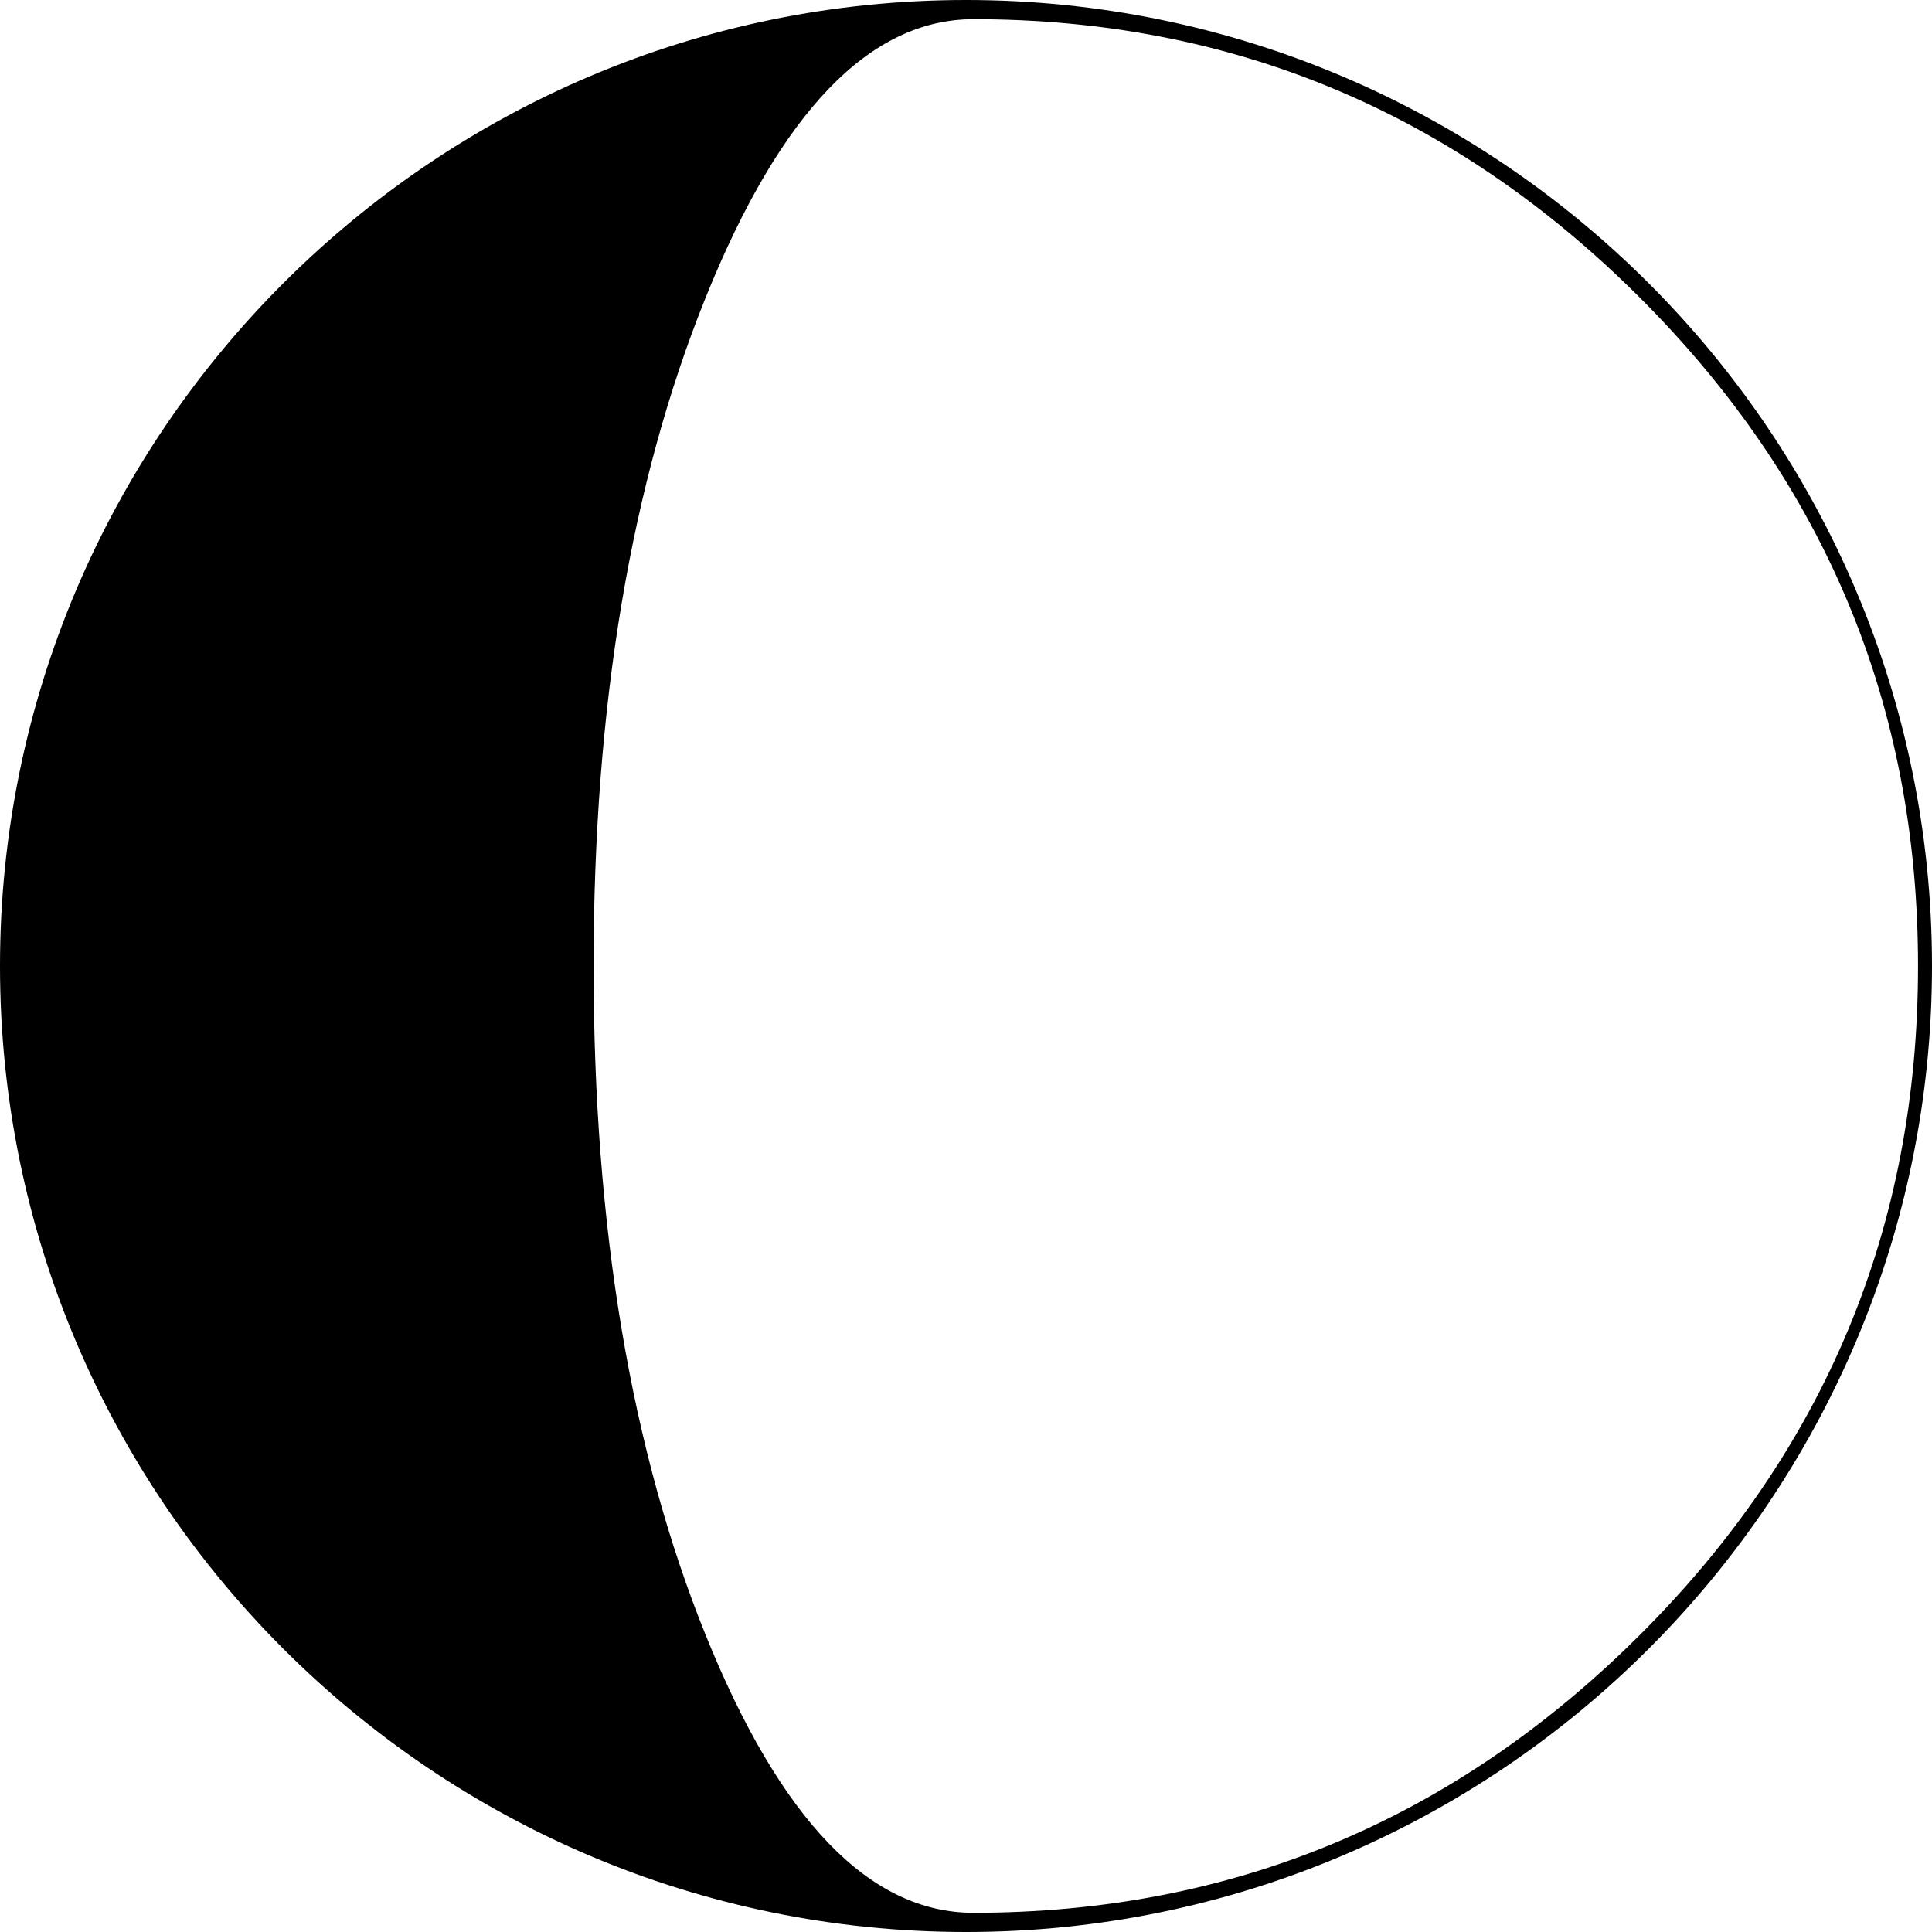
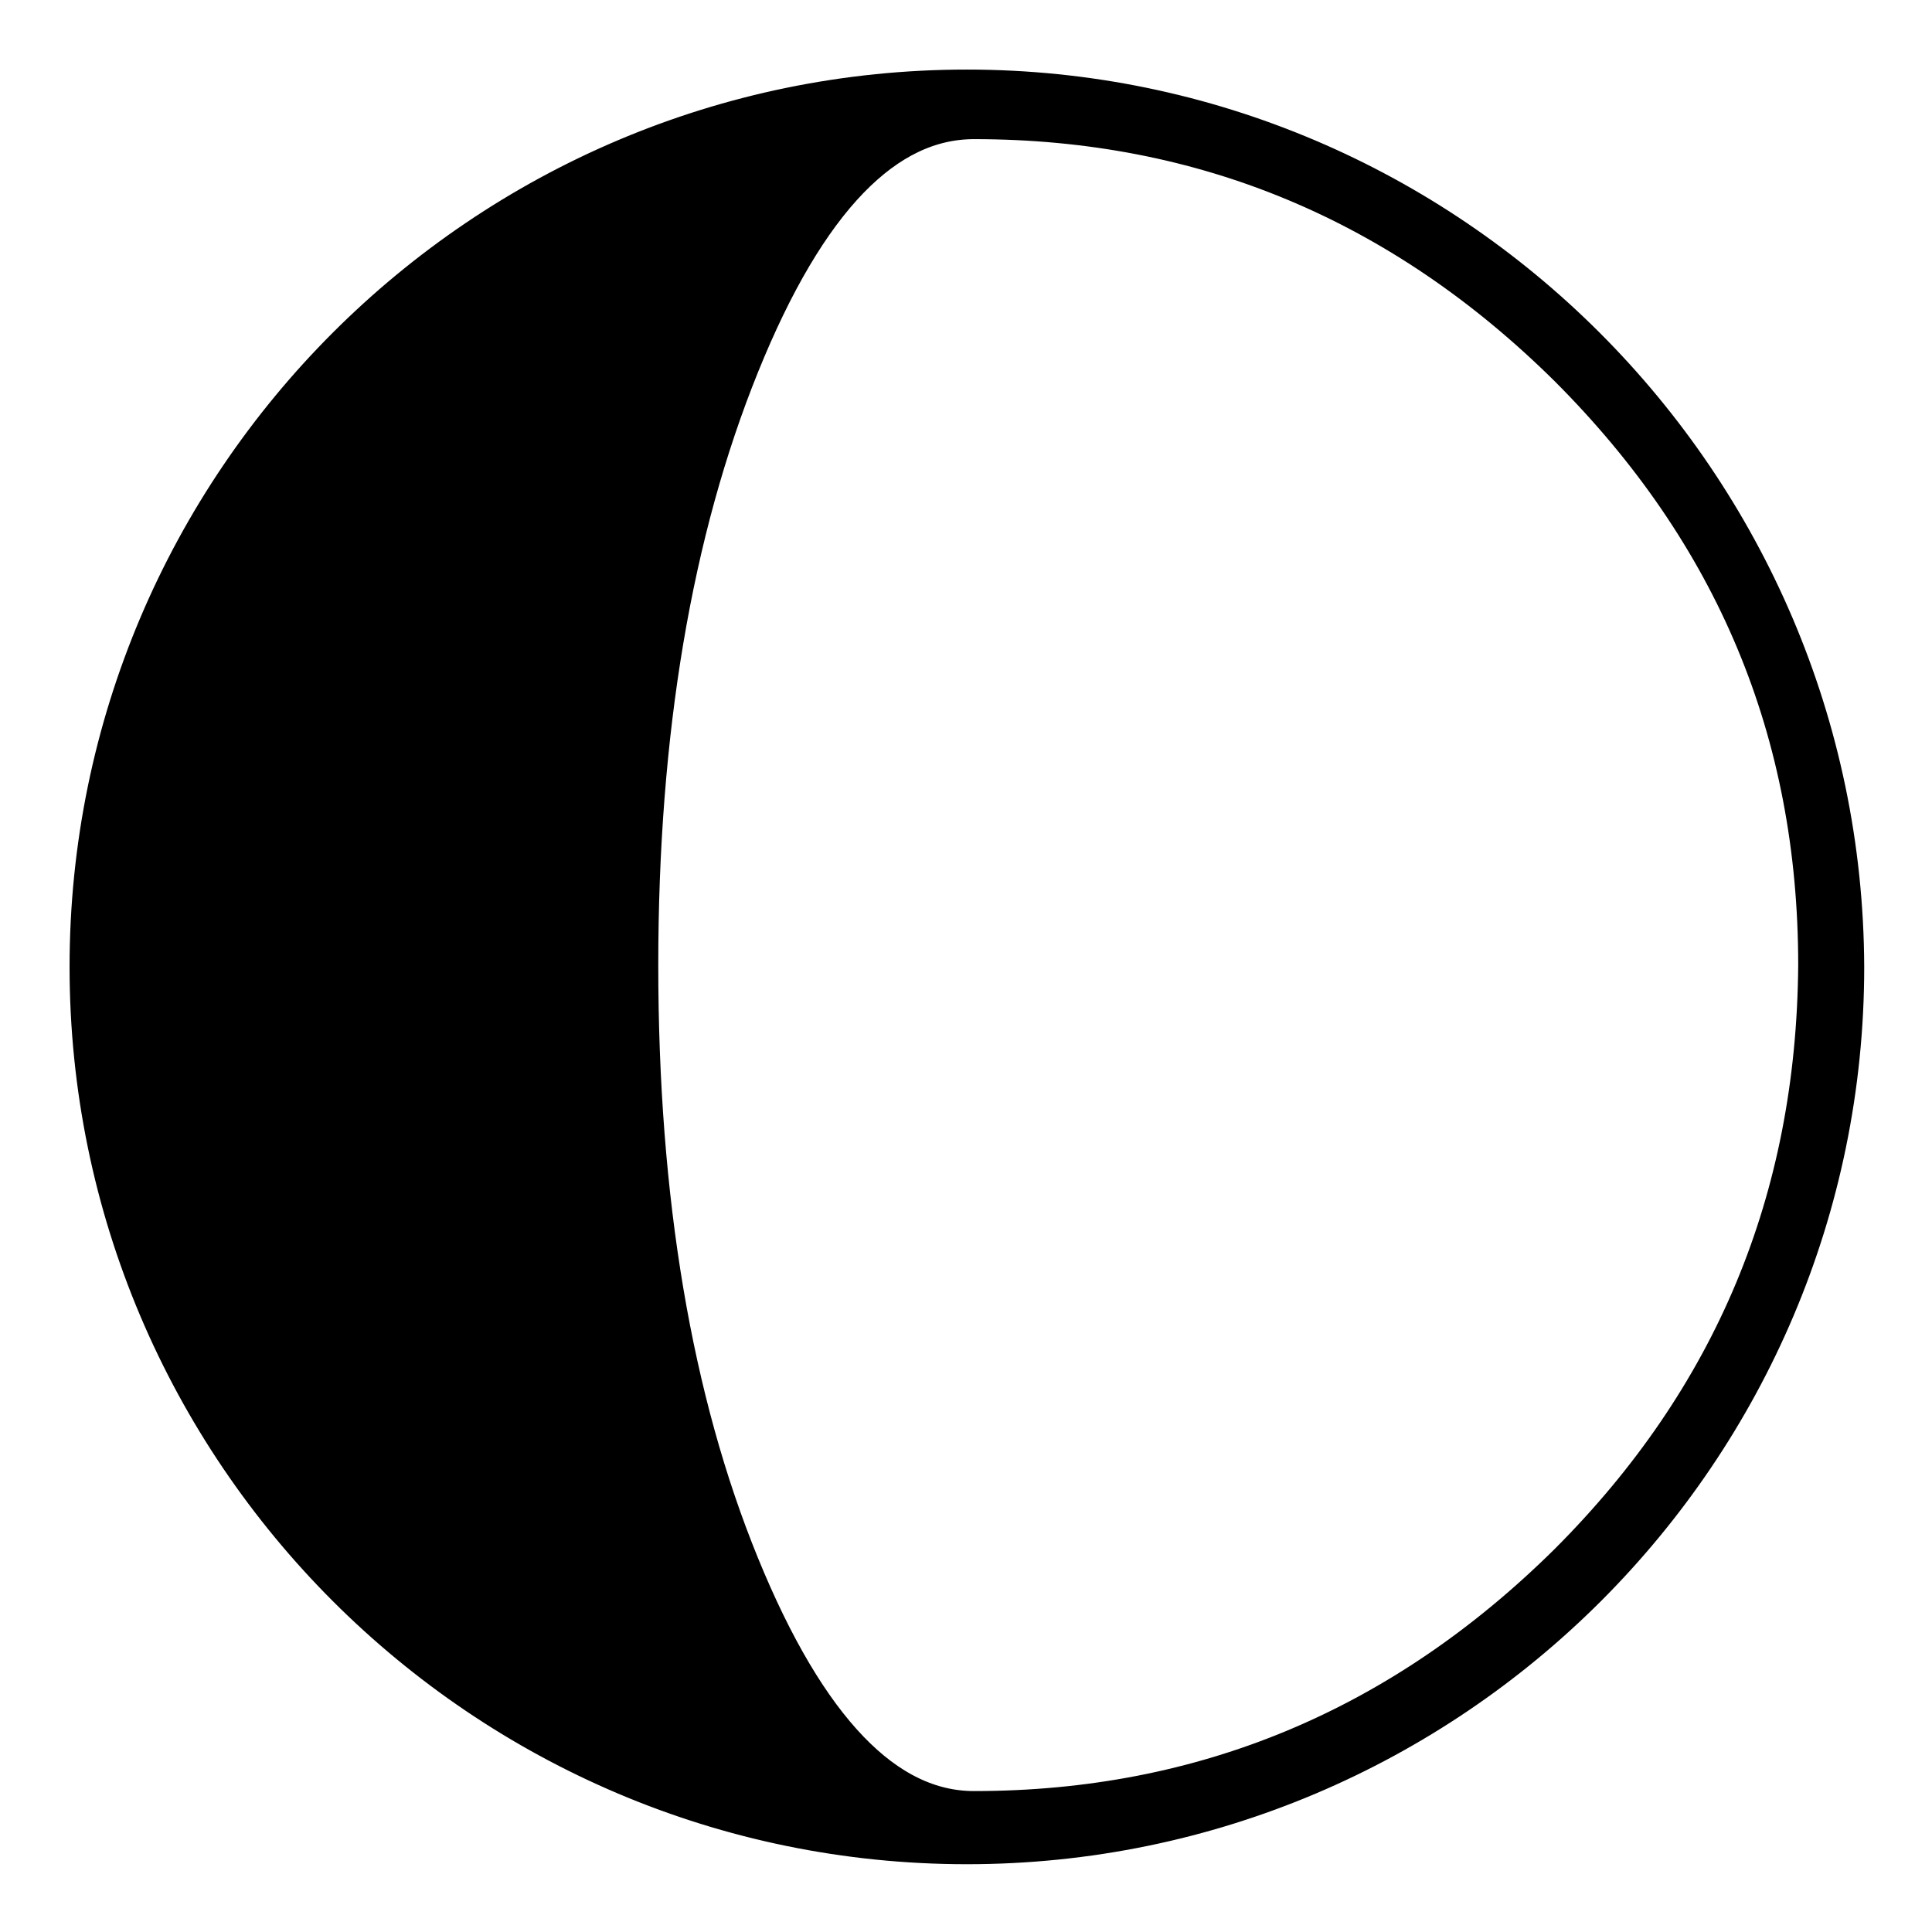
- <svg xmlns="http://www.w3.org/2000/svg" version="1.1" id="Capa_1" x="0px" y="0px" width="108.336px" height="108.336px" viewBox="0 0 108.336 108.336" style="enable-background:new 0 0 108.336 108.336;" xml:space="preserve">
+ <svg xmlns="http://www.w3.org/2000/svg" version="1.1" id="Capa_1" x="0px" y="0px" viewBox="0 0 108.3 108.3" style="enable-background:new 0 0 108.3 108.3;" xml:space="preserve">
+   <style type="text/css">
+ 	.st0{stroke:#000000;stroke-width:3;stroke-miterlimit:10;}
+ </style>
  <g>
-     <path d="M54.168,0C24.3,0,0,24.3,0,54.168c0,29.869,24.3,54.168,54.168,54.168s54.168-24.299,54.168-54.168   C108.336,24.3,84.036,0,54.168,0z M91.932,91.701c-10.414,10.373-22.863,15.559-37.348,15.559c-5.81,0-10.813-5.186-15.008-15.559   c-4.194-10.373-6.291-22.883-6.291-37.533c0-14.607,2.097-27.108,6.291-37.5C43.771,6.274,48.774,1.076,54.584,1.076   c14.484,0,26.934,5.198,37.348,15.592c10.413,10.392,15.621,22.893,15.621,37.5C107.553,68.818,102.345,81.328,91.932,91.701z" />
+     <path class="st0" d="M54.2,5.4C27.3,5.4,5.4,27.3,5.4,54.2c0,26.9,21.9,48.8,48.8,48.8s48.8-21.9,48.8-48.8   C102.9,27.3,81,5.4,54.2,5.4z M88.2,87.9c-9.4,9.3-20.6,14-33.6,14c-5.2,0-9.7-4.7-13.5-14c-3.8-9.3-5.7-20.6-5.7-33.8   c0-13.1,1.9-24.4,5.7-33.8c3.8-9.4,8.3-14,13.5-14c13,0,24.2,4.7,33.6,14c9.4,9.4,14.1,20.6,14.1,33.8   C102.2,67.4,97.5,78.6,88.2,87.9z" />
  </g>
-   <g>
- </g>
-   <g>
- </g>
-   <g>
- </g>
-   <g>
- </g>
-   <g>
- </g>
-   <g>
- </g>
-   <g>
- </g>
-   <g>
- </g>
-   <g>
- </g>
-   <g>
- </g>
-   <g>
- </g>
-   <g>
- </g>
-   <g>
- </g>
-   <g>
- </g>
-   <g>
- </g>
</svg>
